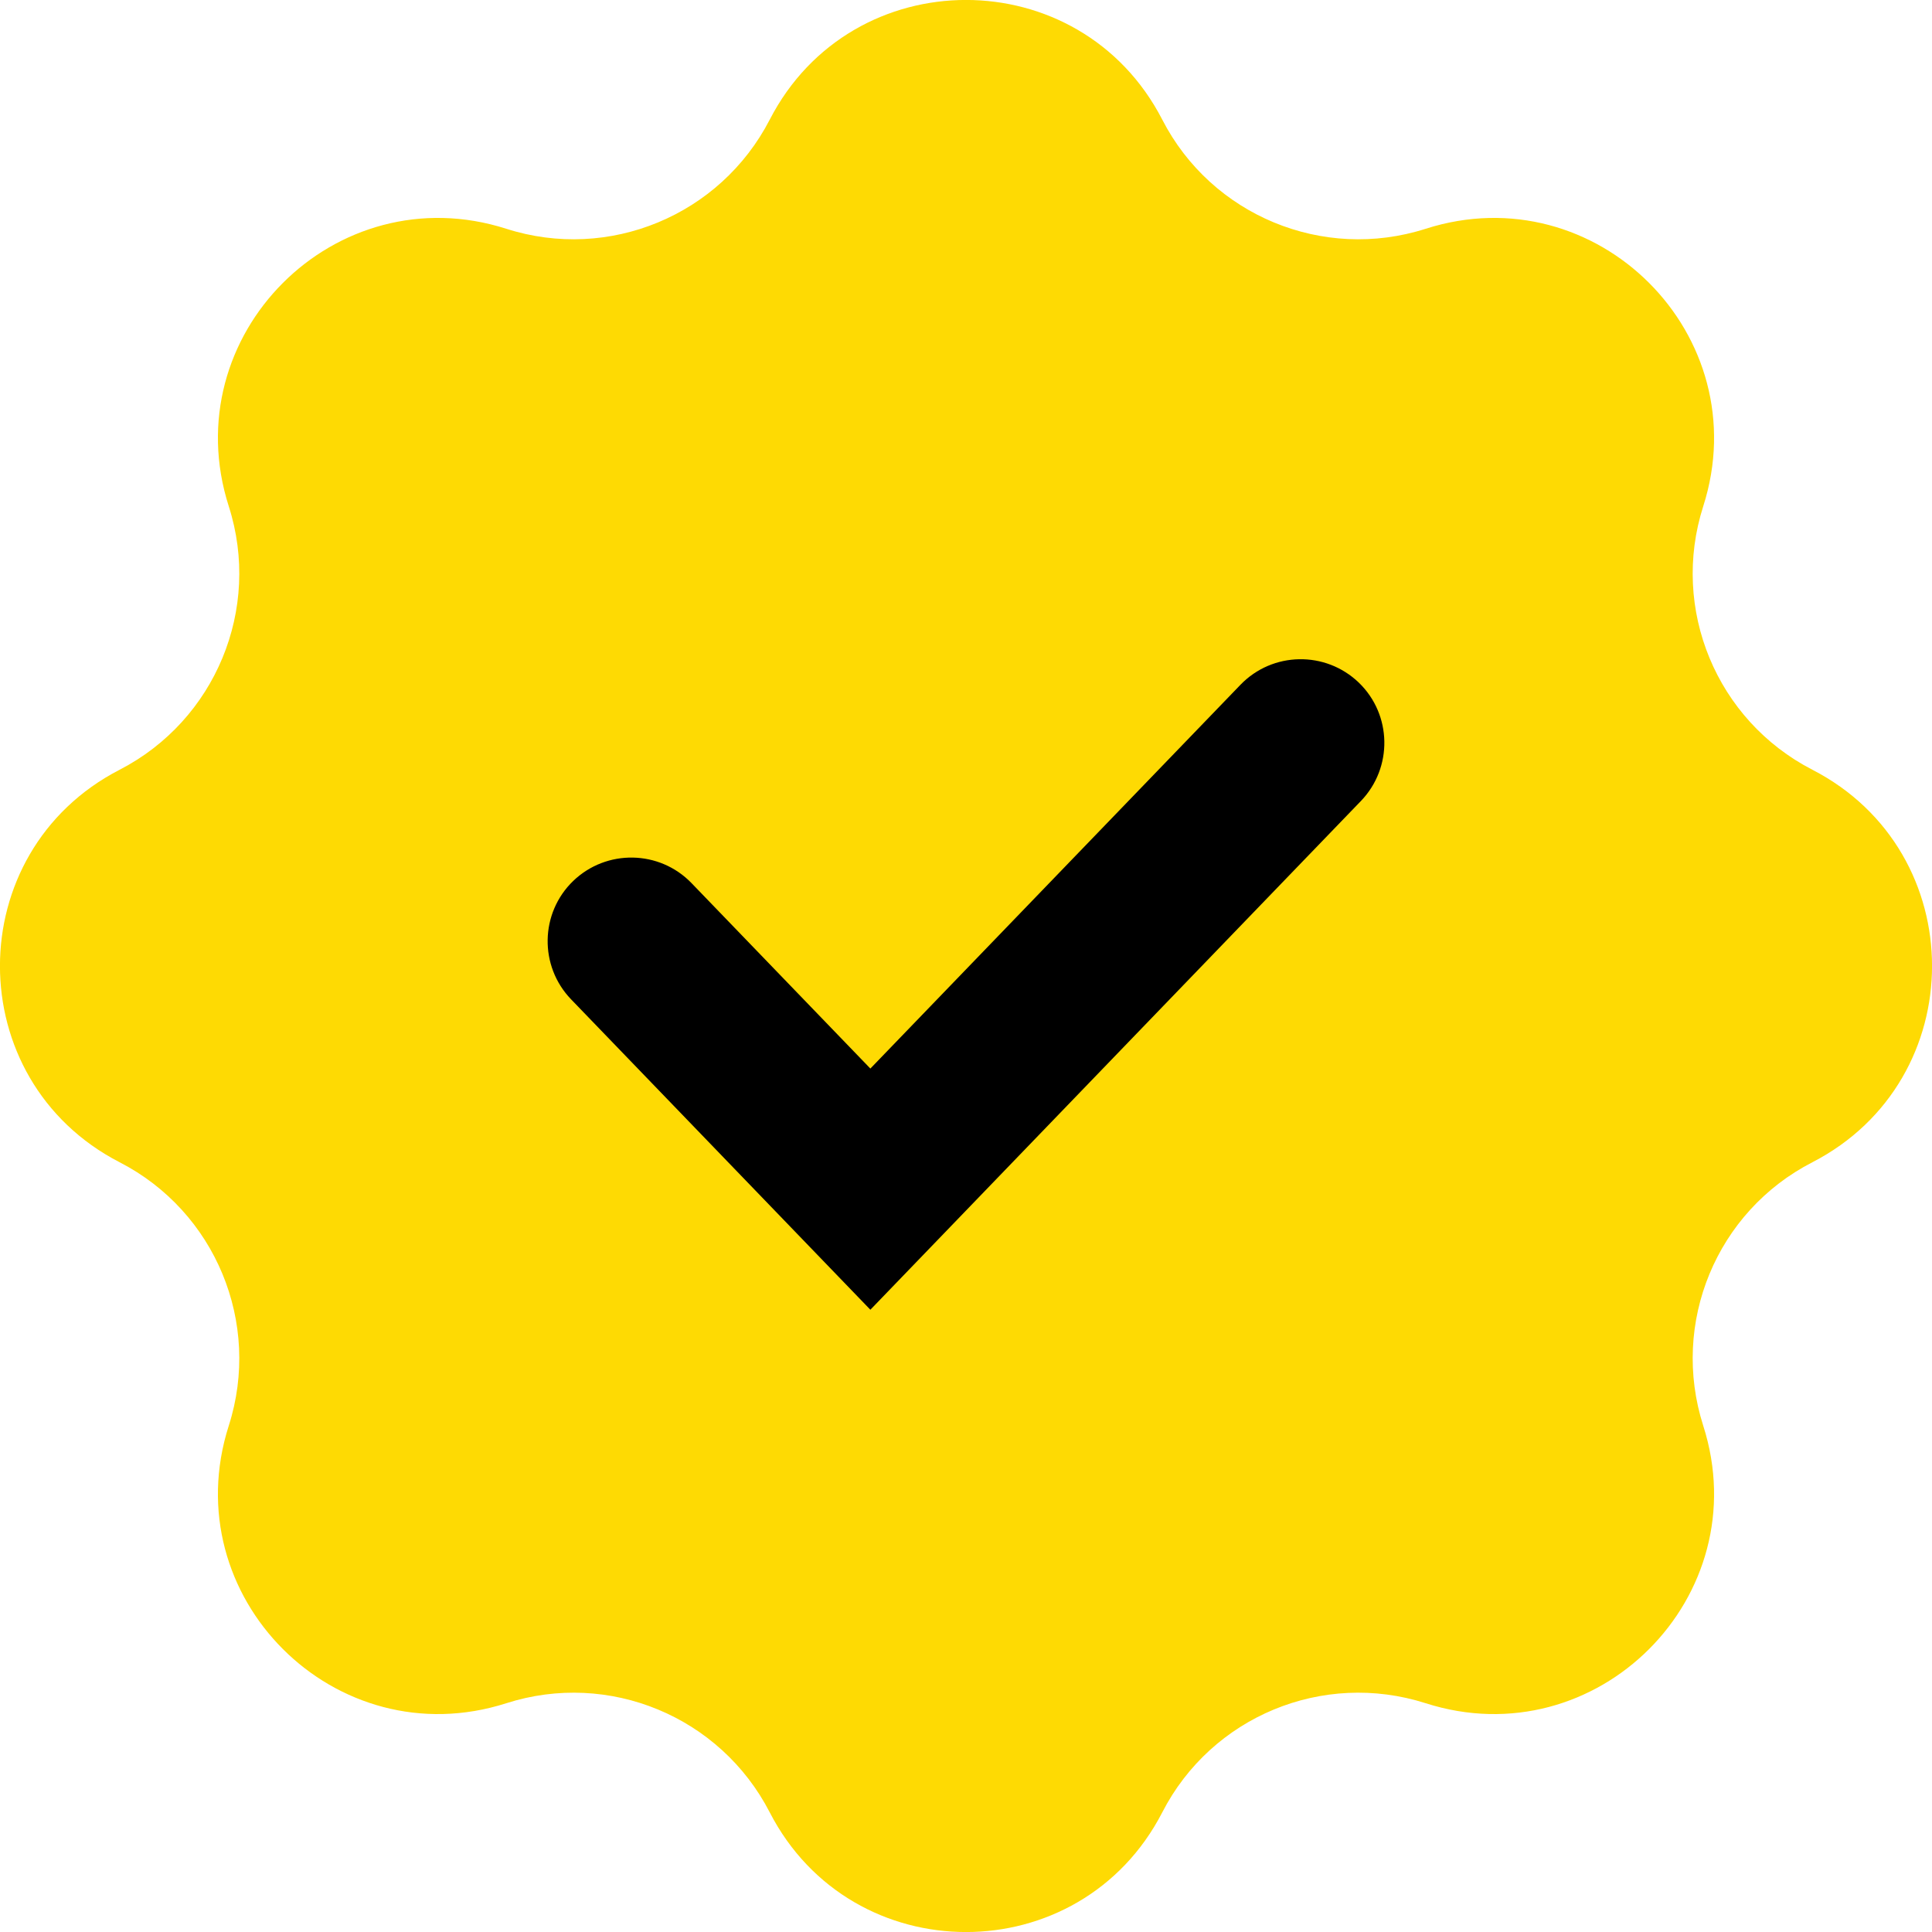
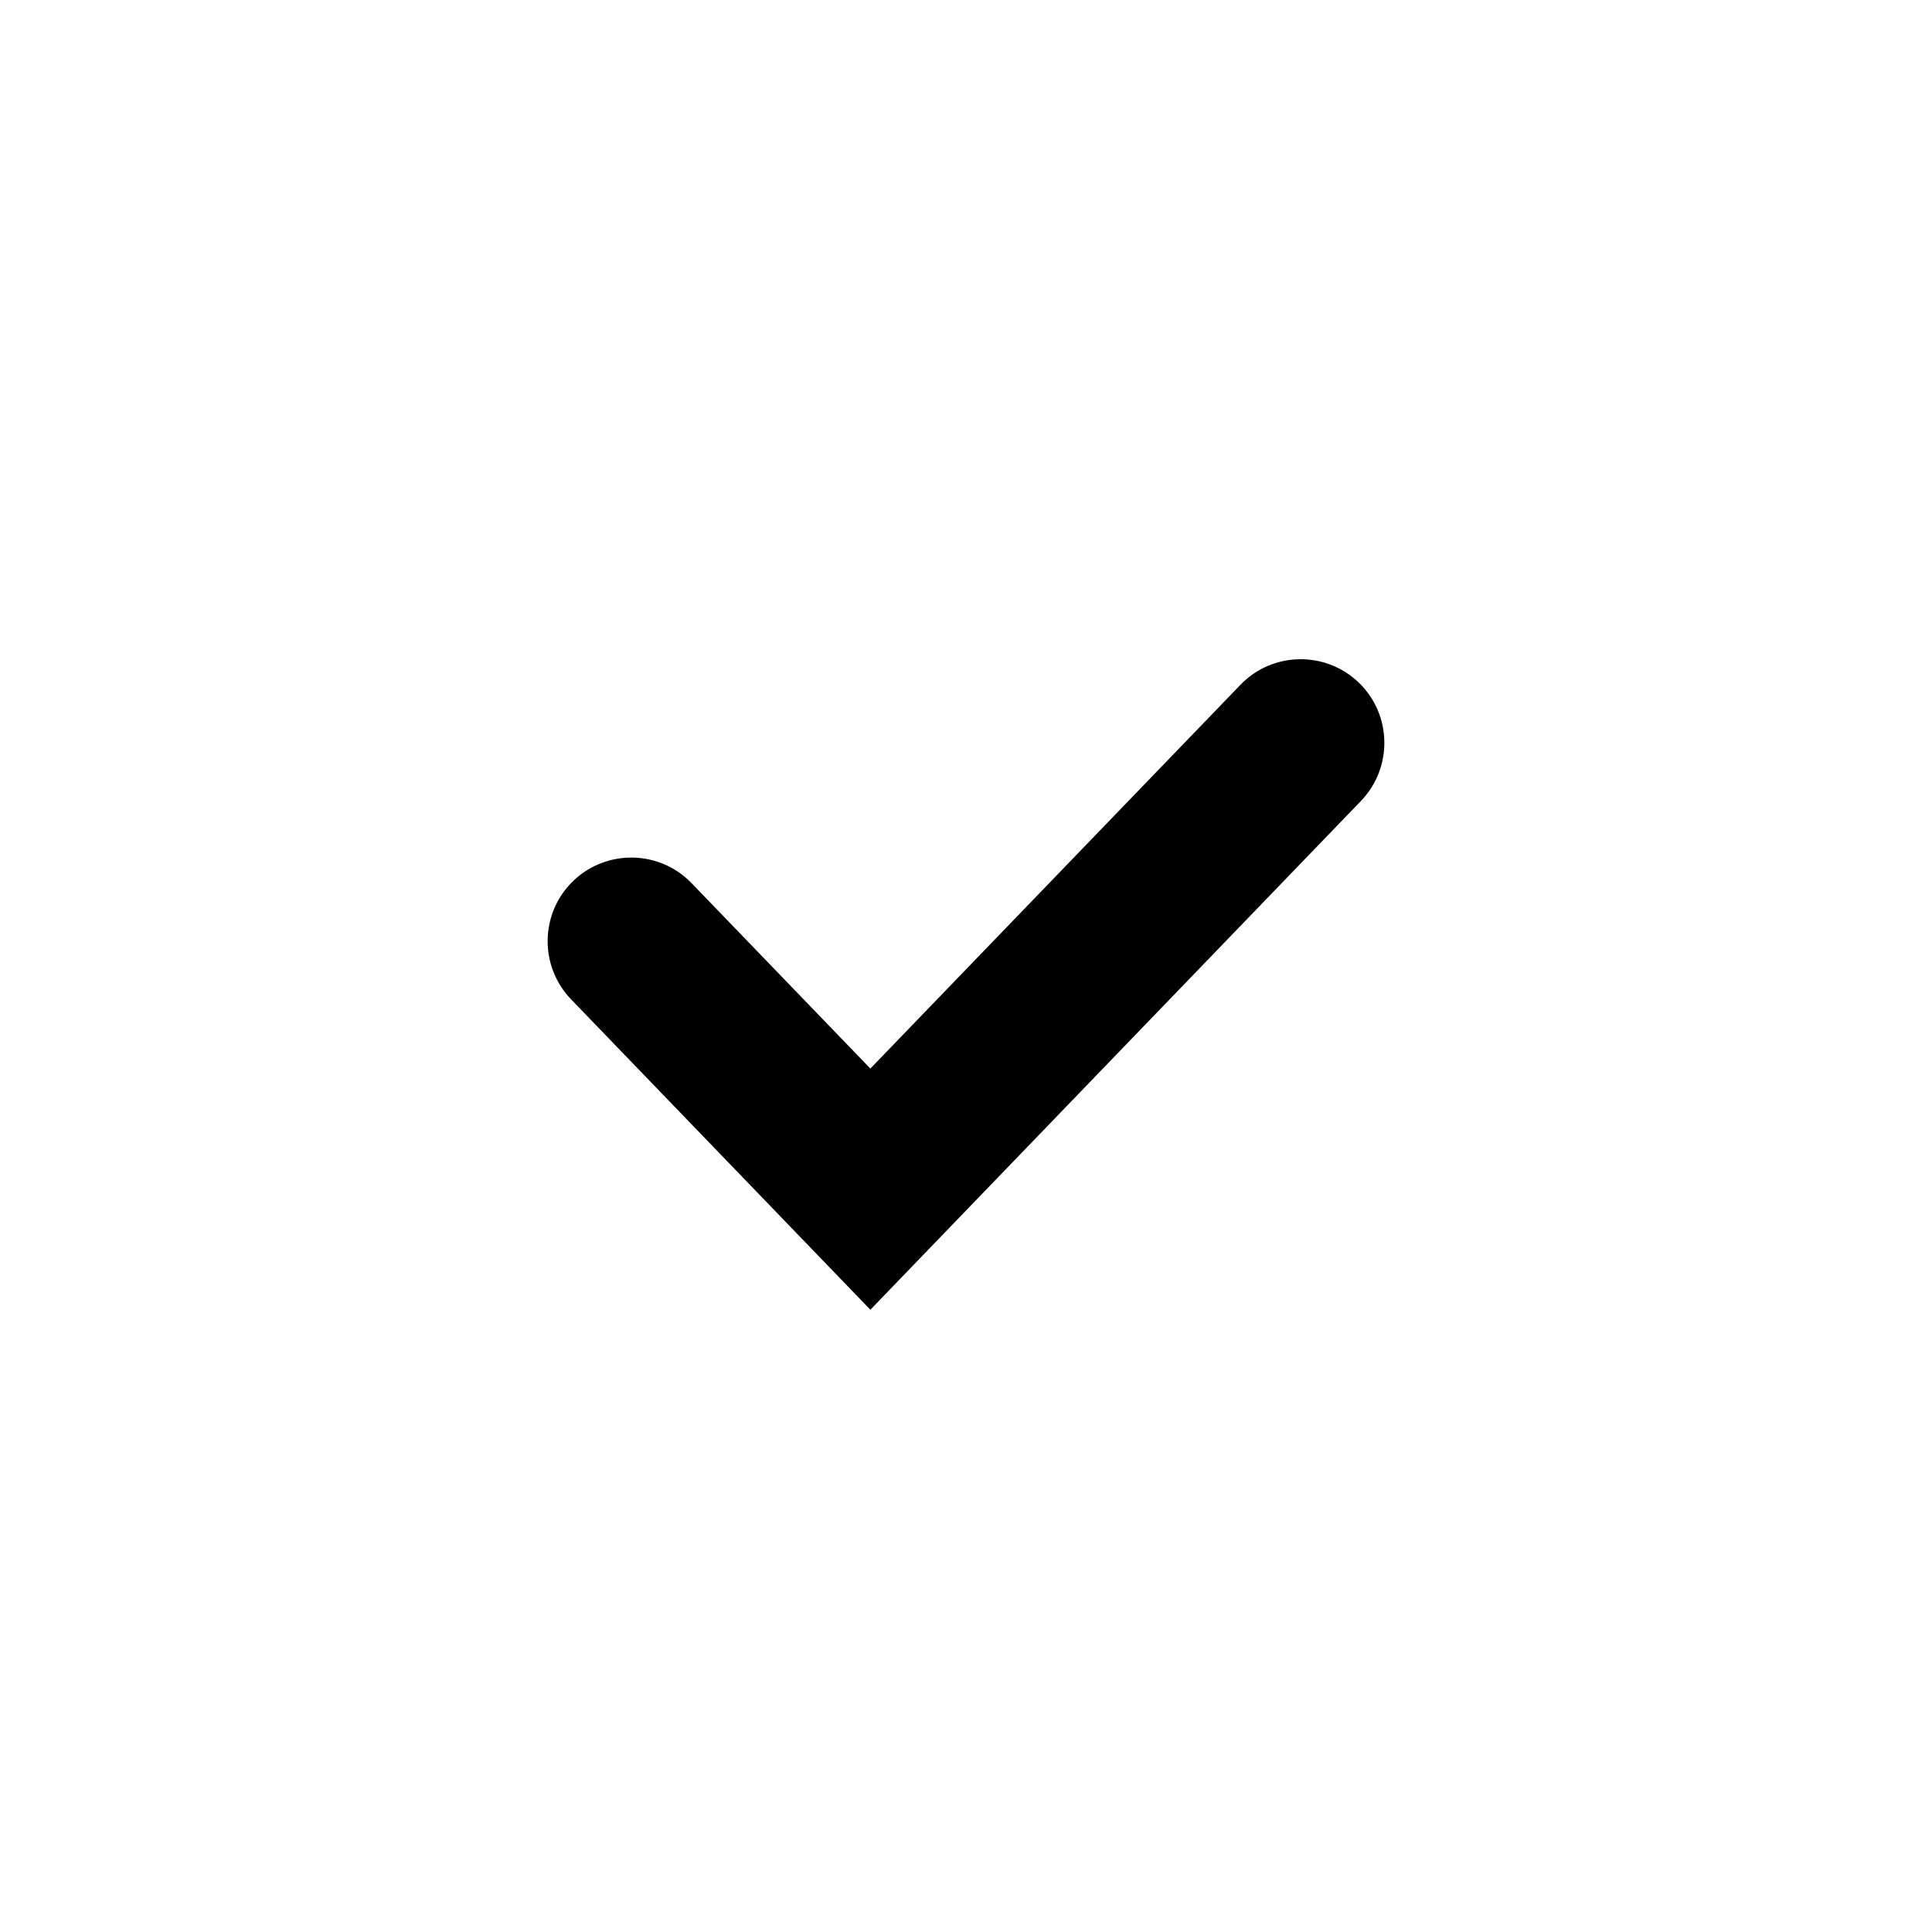
- <svg xmlns="http://www.w3.org/2000/svg" width="32" height="32" viewBox="0 0 12 12" fill="none">
-   <path d="M4.781 0.743C5.292 -0.248 6.708 -0.248 7.219 0.743C7.525 1.338 8.217 1.625 8.855 1.421C9.917 1.081 10.919 2.083 10.579 3.145C10.375 3.782 10.661 4.474 11.257 4.781C12.248 5.292 12.248 6.708 11.257 7.219C10.661 7.525 10.375 8.217 10.579 8.855C10.919 9.917 9.917 10.919 8.855 10.579C8.217 10.375 7.525 10.661 7.219 11.257C6.708 12.248 5.292 12.248 4.781 11.257C4.474 10.661 3.782 10.375 3.145 10.579C2.083 10.919 1.081 9.917 1.421 8.855C1.625 8.217 1.338 7.525 0.743 7.219C-0.248 6.708 -0.248 5.292 0.743 4.781C1.338 4.474 1.625 3.782 1.421 3.145C1.081 2.083 2.083 1.081 3.145 1.421C3.782 1.625 4.474 1.338 4.781 0.743Z" fill="#feda03" />
+ <svg xmlns="http://www.w3.org/2000/svg" width="32" height="32" viewBox="0 0 12 12" fill="#00eeb9">
  <path fill-rule="evenodd" clip-rule="evenodd" d="M8.44 4.24C8.646 4.439 8.652 4.768 8.453 4.975L5.406 8.135L3.547 6.207C3.348 6 3.354 5.671 3.56 5.472C3.767 5.273 4.096 5.279 4.295 5.485L5.406 6.637L7.705 4.253C7.904 4.047 8.233 4.041 8.44 4.24Z" fill="#000000" />
</svg>
